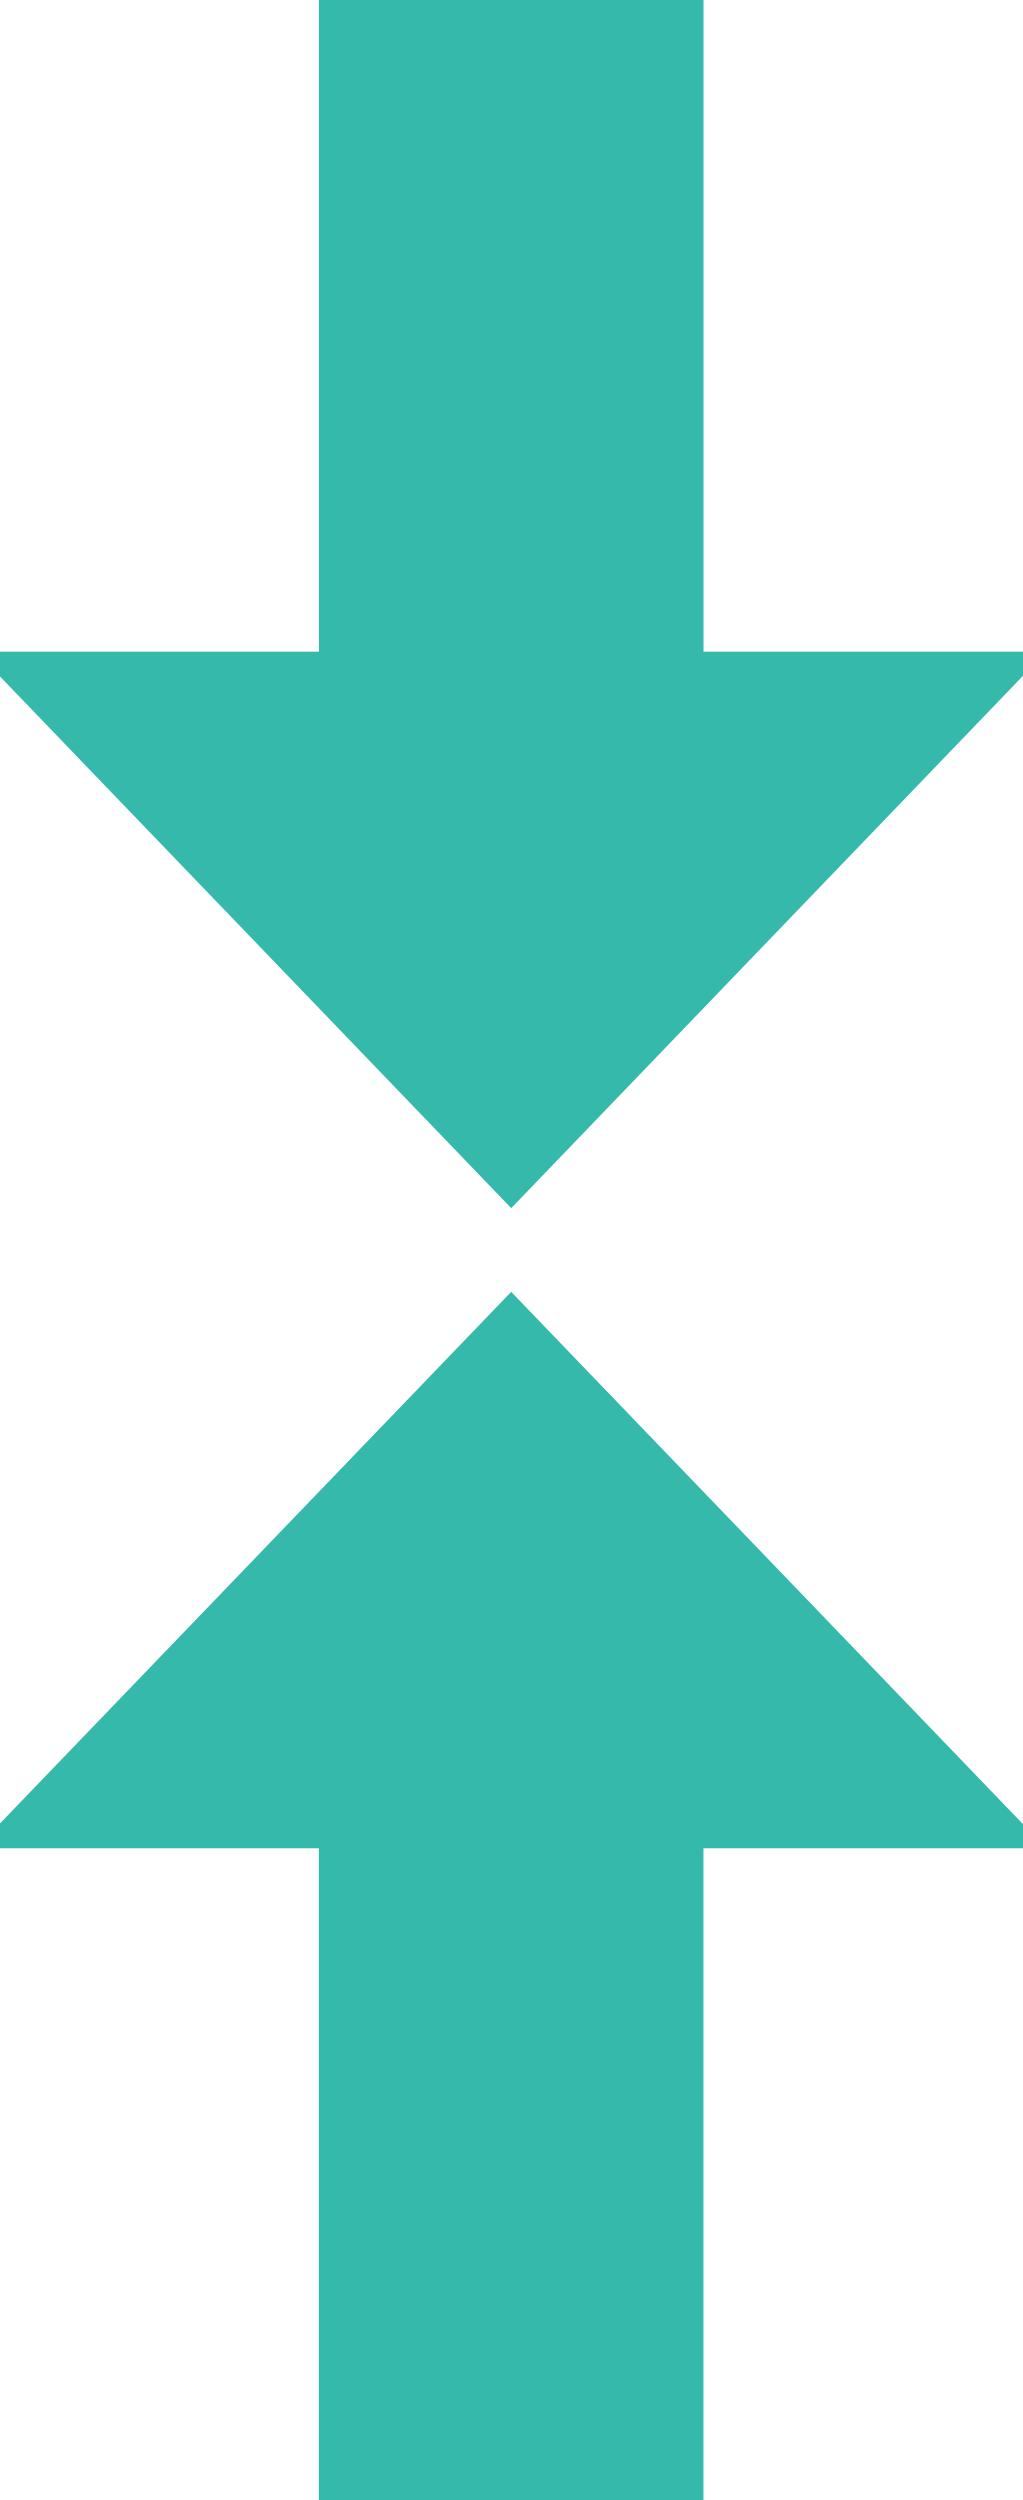
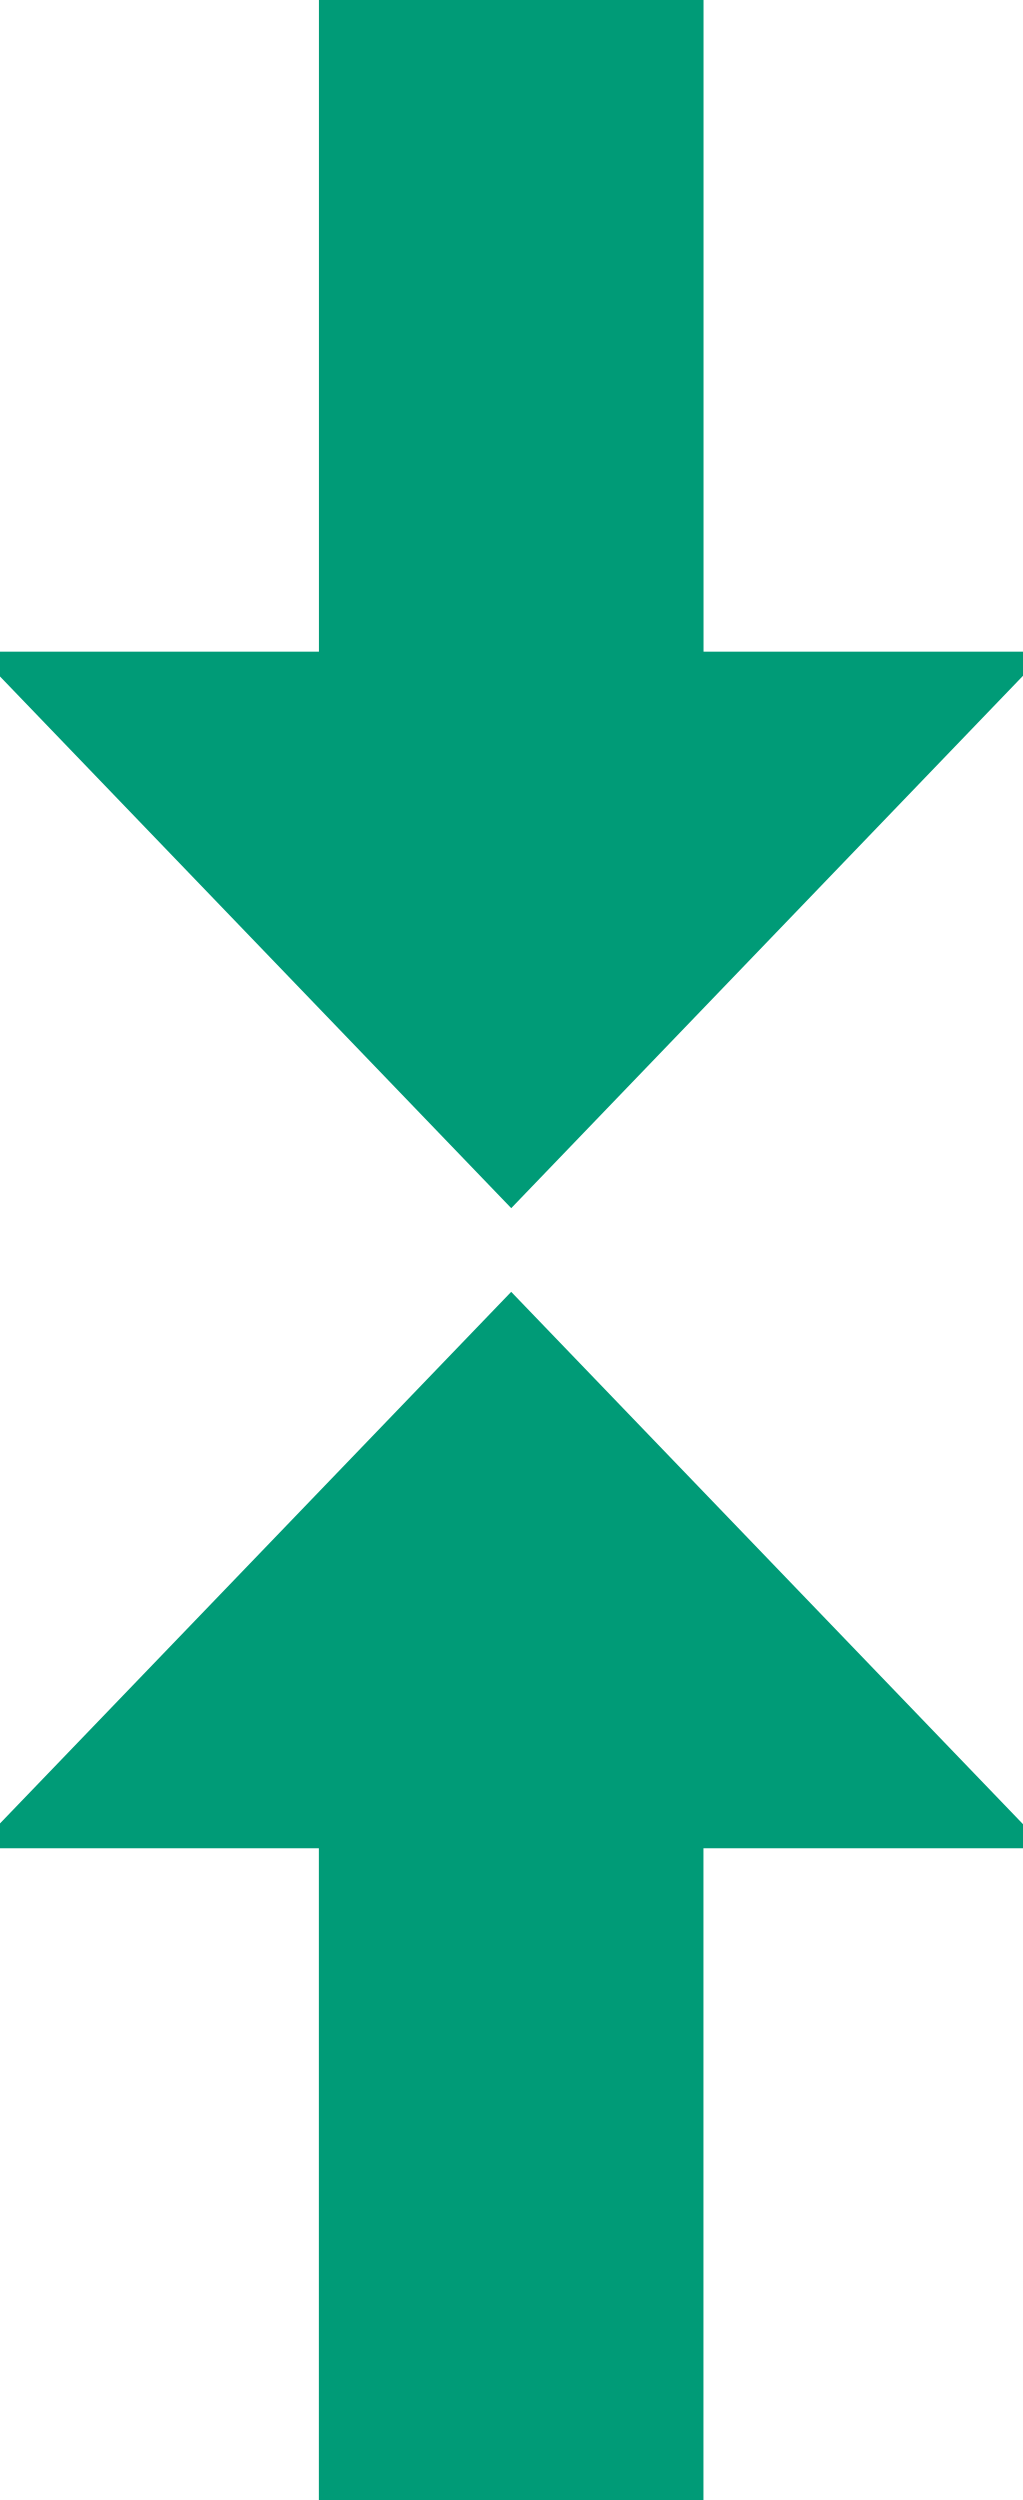
<svg xmlns="http://www.w3.org/2000/svg" width="50.248px" height="122.88px" enable-background="new 0 0 50.248 122.88" version="1.1" viewBox="0 0 50.248 122.88" xml:space="preserve">
  <g fill="#35b9ab" stroke="#35b9ab">
-     <path d="m25.126 64.218 25.122 26.129h-16.172v32.533h-17.903v-32.533h-16.173l25.126-26.129zm2e-3 -5.556 25.12-26.131h-16.168v-32.531h-17.904v32.53l-16.174 1e-3 25.126 26.131z" clip-rule="evenodd" fill="#35b9ab" fill-rule="evenodd" stroke="#35b9ab" />
+     <path d="m25.126 64.218 25.122 26.129h-16.172v32.533h-17.903v-32.533h-16.173l25.126-26.129zm2e-3 -5.556 25.12-26.131h-16.168v-32.531h-17.904v32.53l-16.174 1e-3 25.126 26.131z" clip-rule="evenodd" fill="#009b77" fill-rule="evenodd" stroke="#009b77" />
  </g>
</svg>
